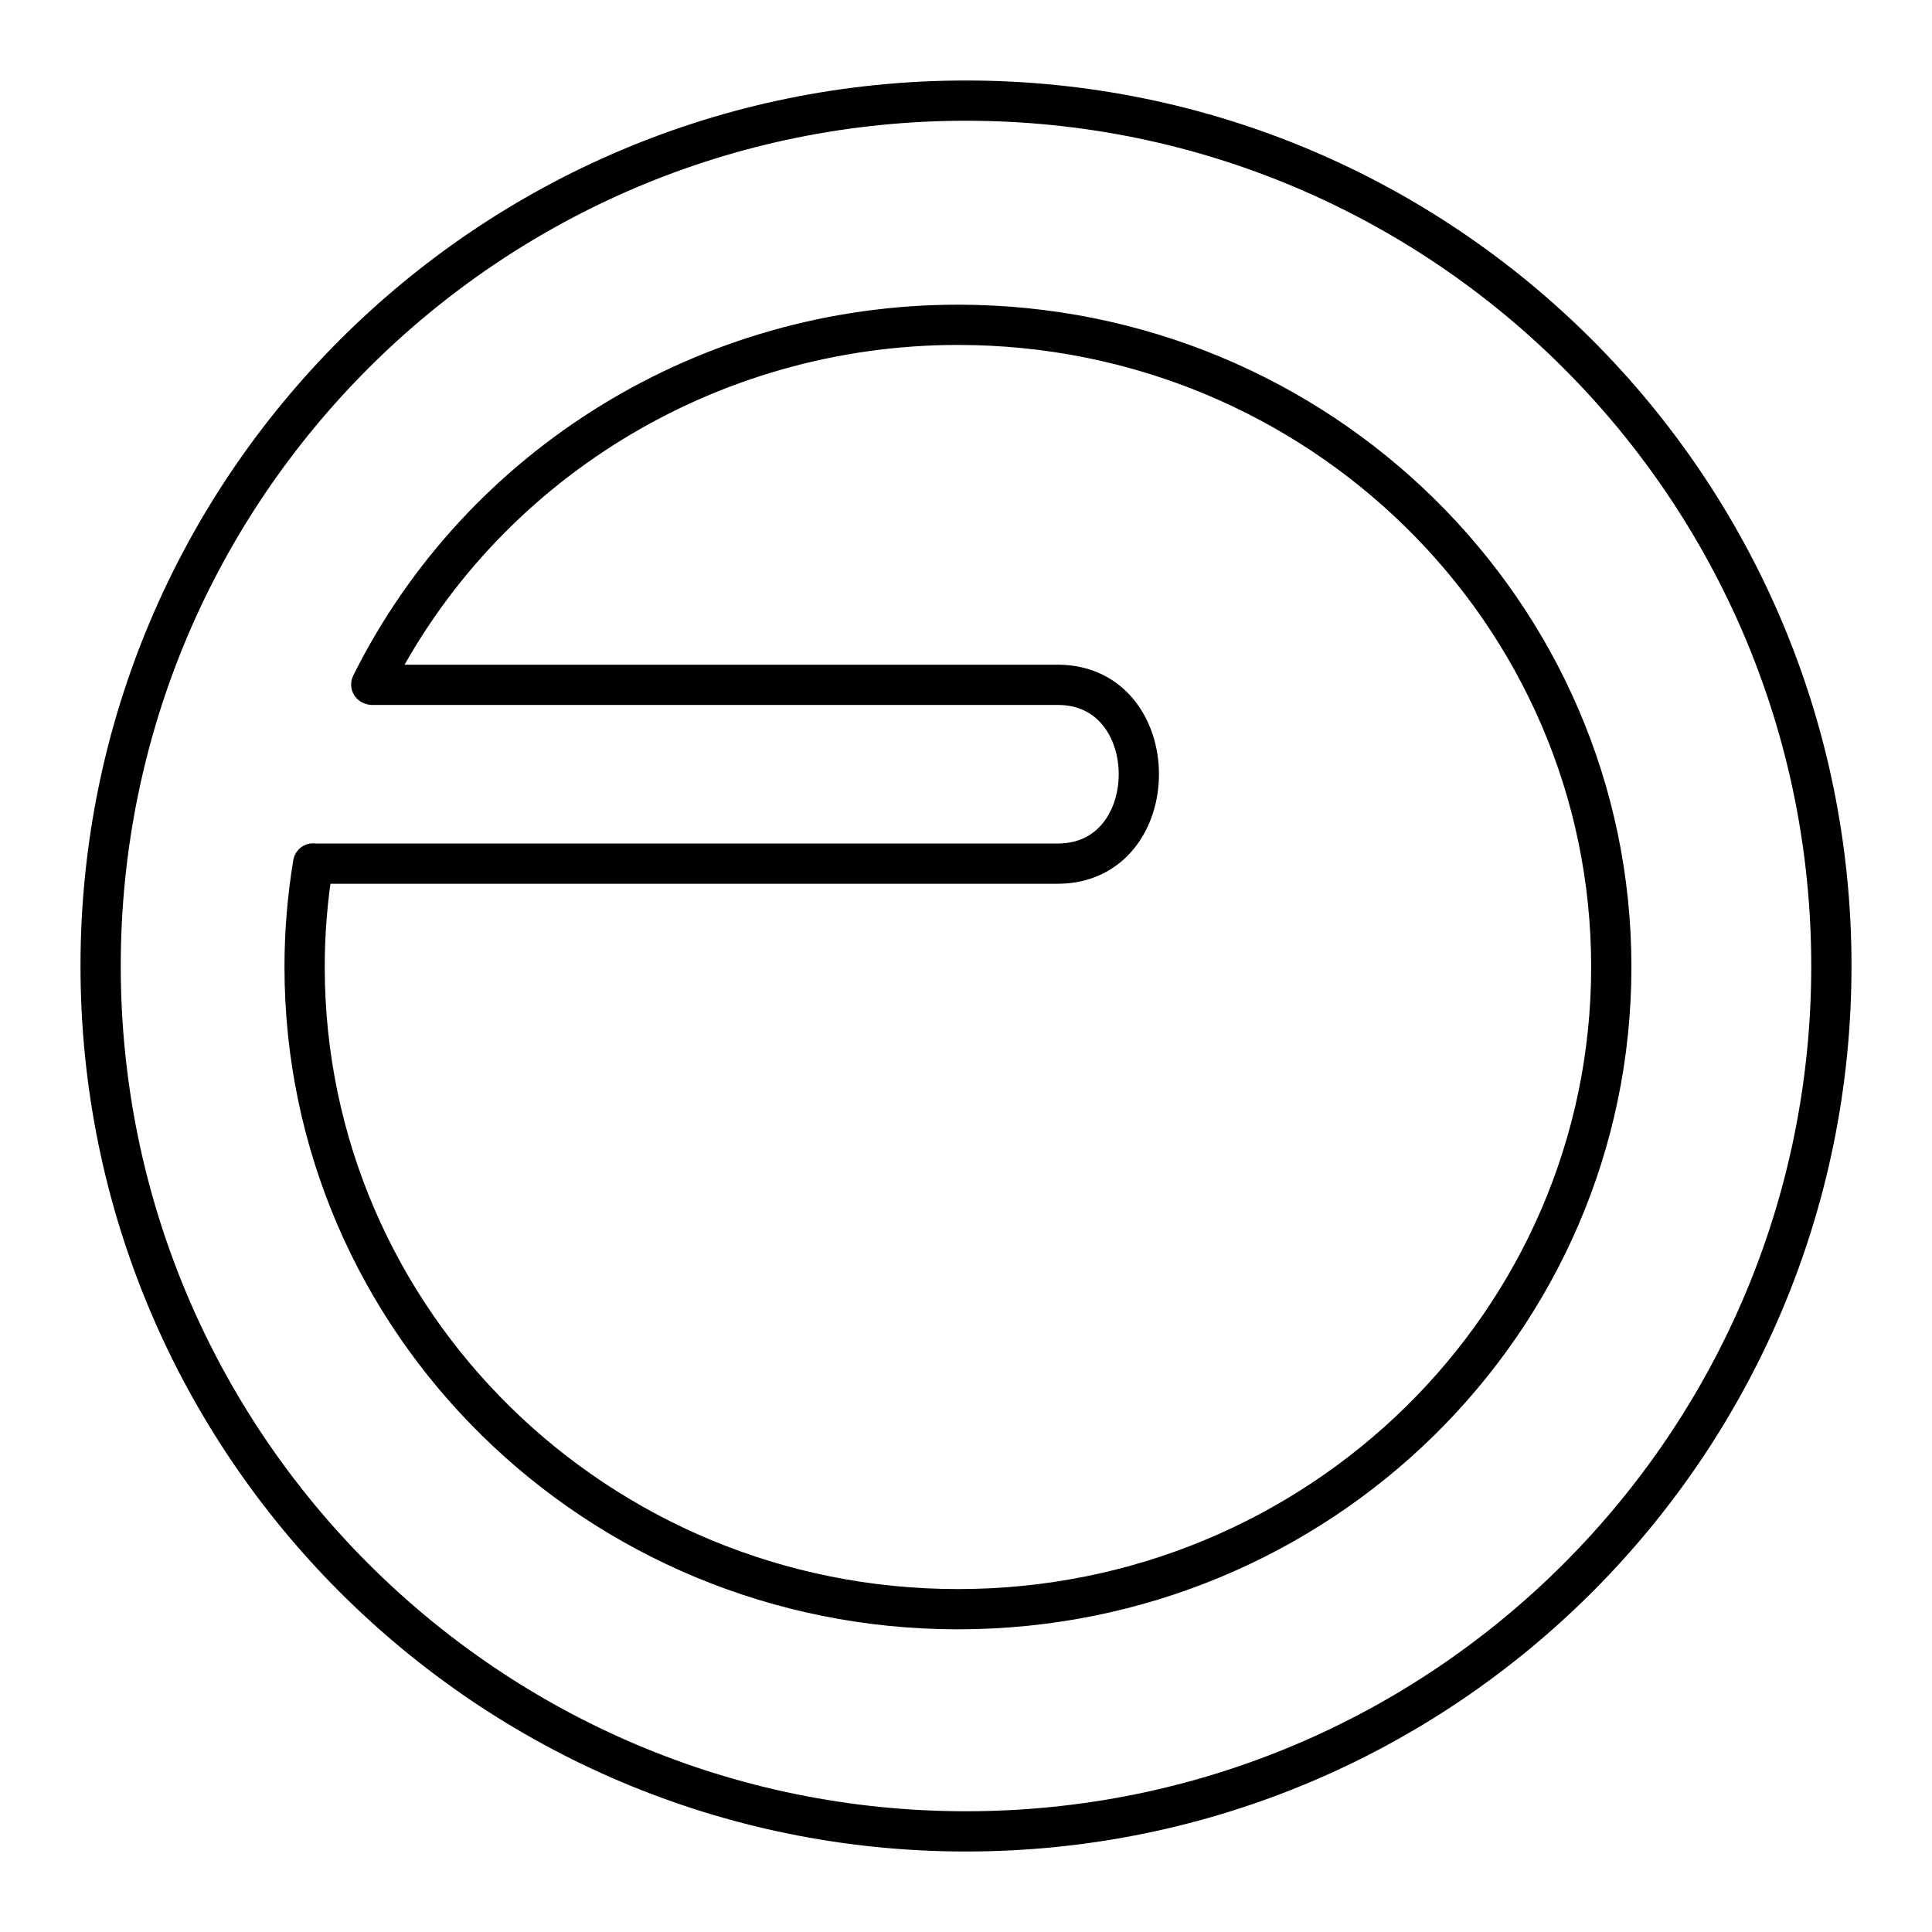
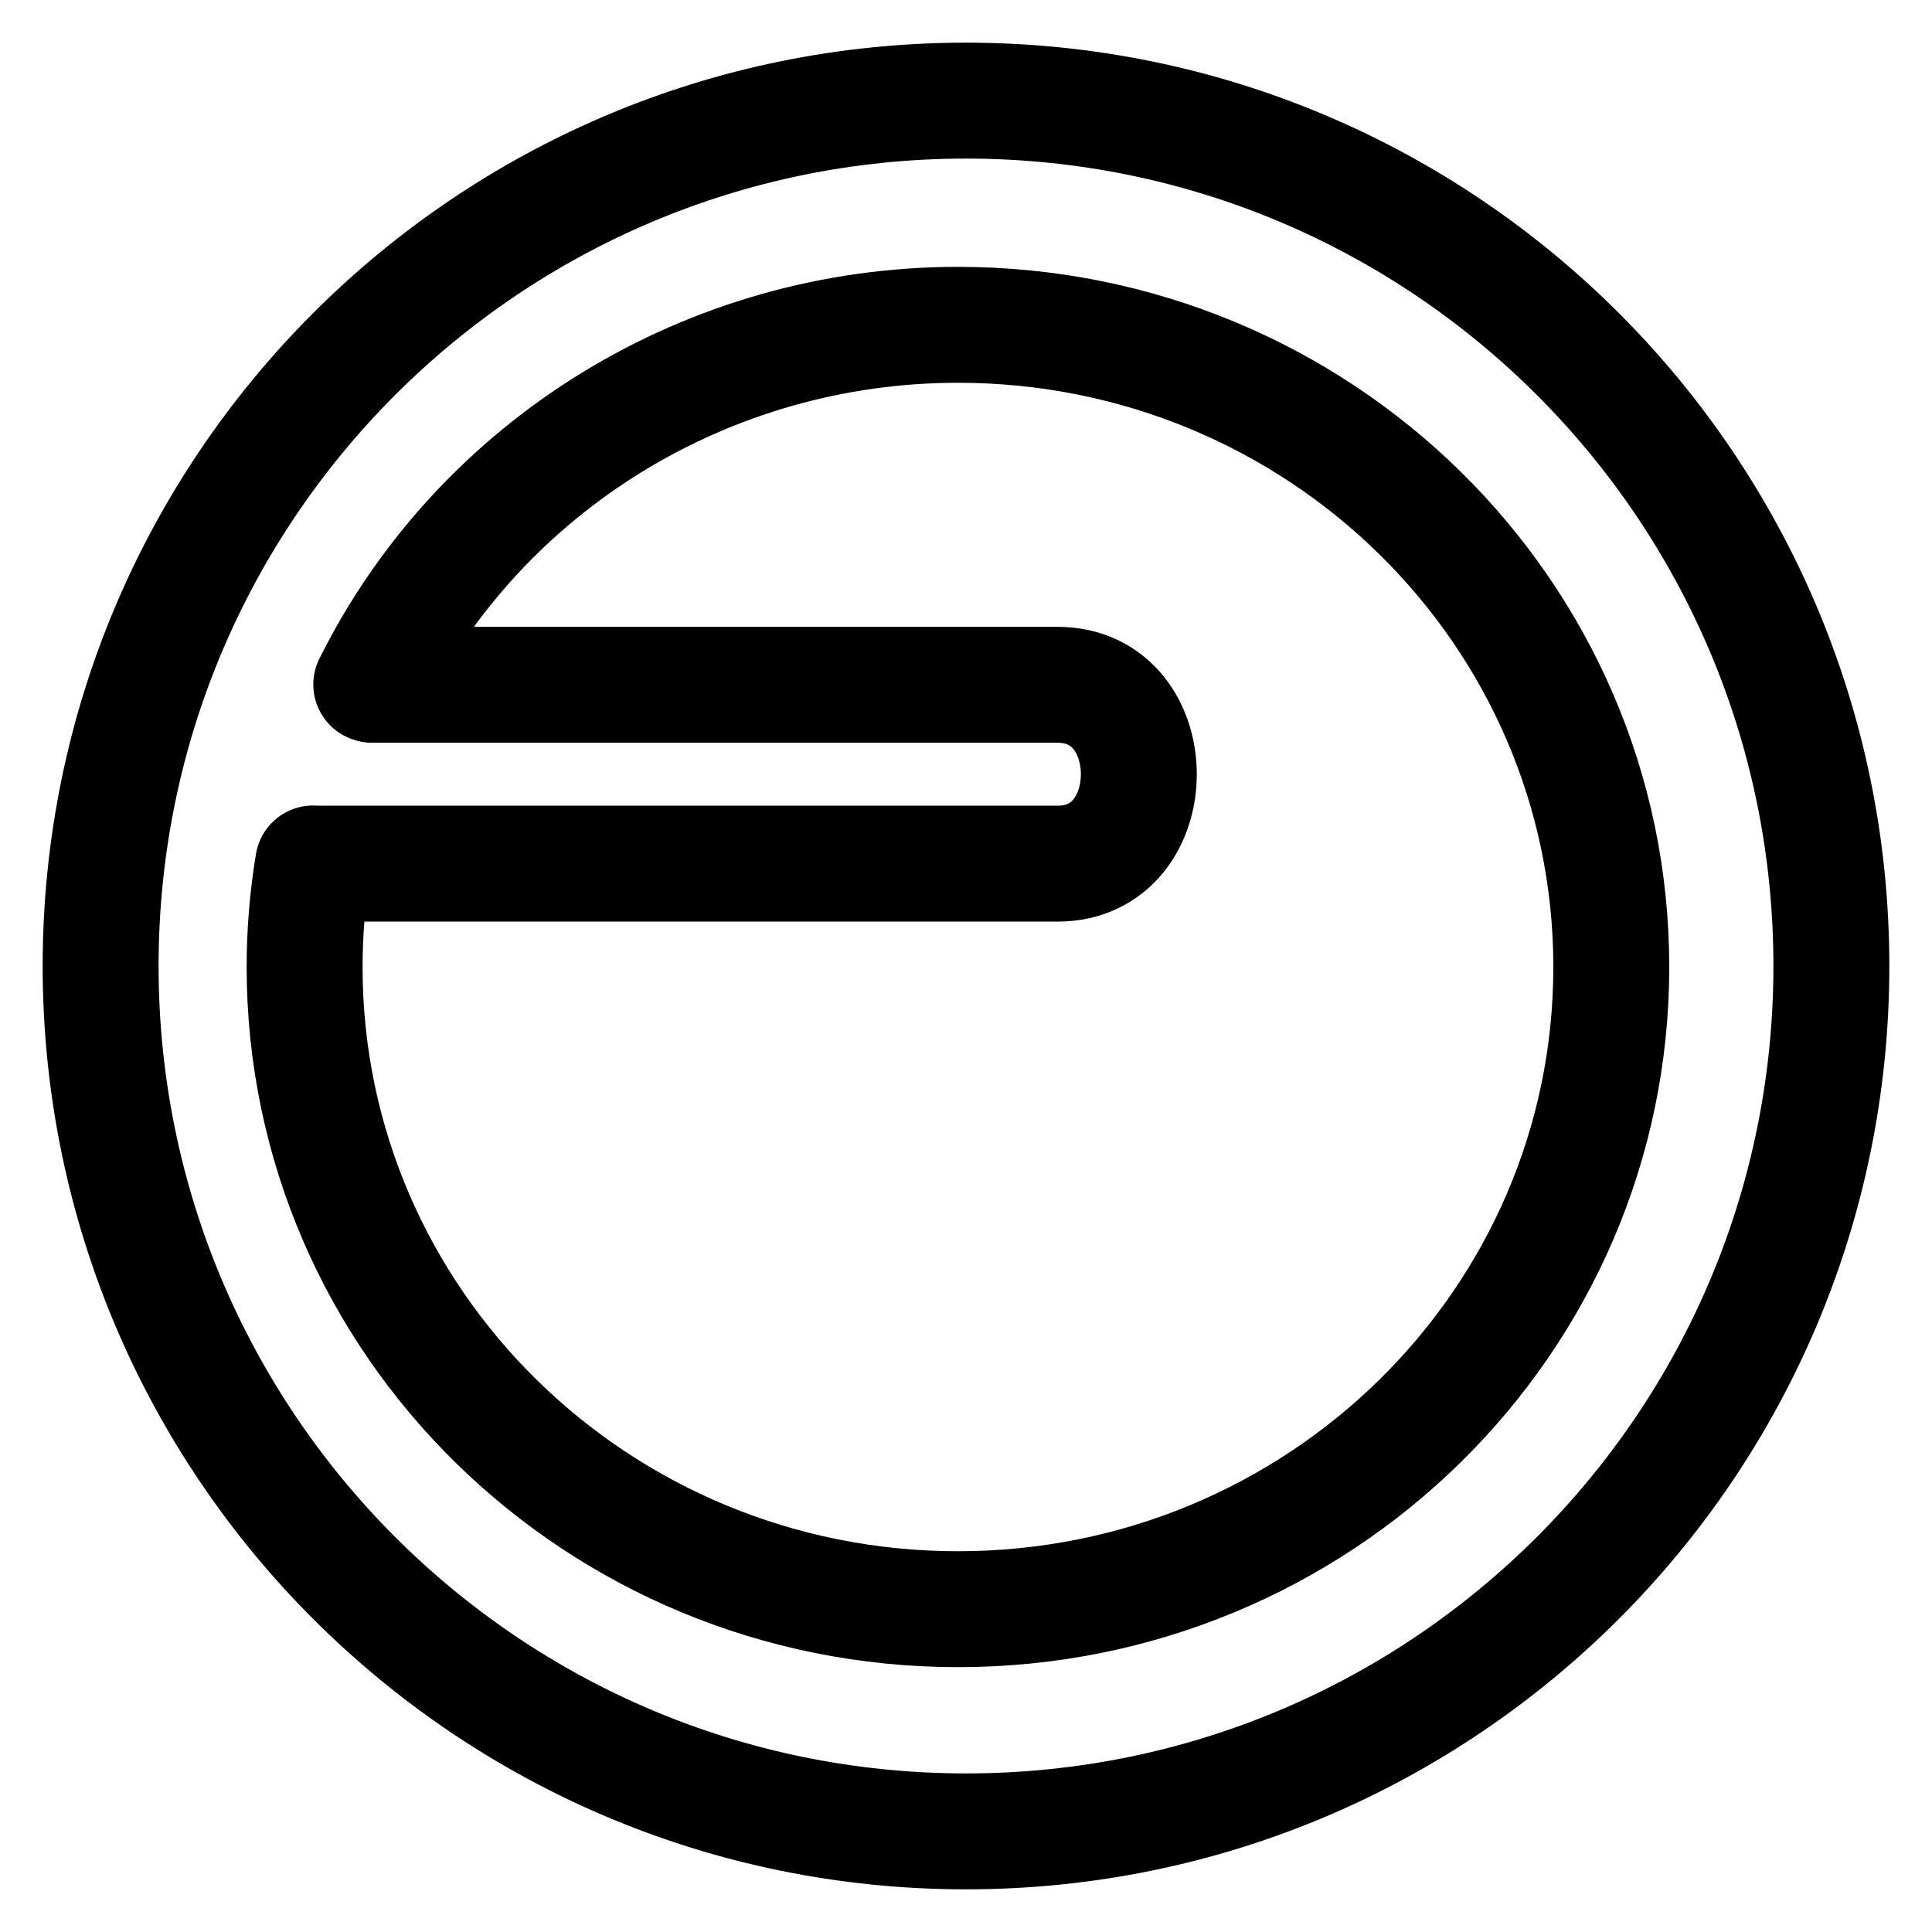
- <svg xmlns="http://www.w3.org/2000/svg" width="800px" height="800px" viewBox="0 0 48 48" id="b">
-   <defs>
-     <style>.e{fill:none;stroke:#000000;stroke-linecap:round;stroke-linejoin:round;}</style>
-   </defs>
-   <circle id="c" class="e" cx="24" cy="24" r="21.5" />
-   <path id="d" class="e" d="m7.801,21.457h18.477c2.688,0,2.688-4.443,0-4.443H9.248m-.024-.008c2.726-5.469,8.381-8.936,14.576-8.936,8.964,0,16.232,7.143,16.232,15.955h0c0,8.812-7.267,15.955-16.232,15.955h0c-8.964,0-16.232-7.143-16.232-15.955h0c0-.862.071-1.722.212-2.573" />
+ <svg xmlns="http://www.w3.org/2000/svg" viewBox="0 0 48 48" id="b" fill="#000000">
+   <g id="SVGRepo_bgCarrier" stroke-width="0" />
+   <g id="SVGRepo_tracerCarrier" stroke-linecap="round" stroke-linejoin="round" stroke="#CCCCCC" stroke-width="2.88">
+     <defs>
+       <style>.e{fill:none;stroke:currentColor;stroke-linecap:round;stroke-linejoin:round;}</style>
+     </defs>
+     <circle id="c" class="e" cx="24" cy="24" r="21.5" />
+     <path id="d" class="e" d="m7.801,21.457h18.477c2.688,0,2.688-4.443,0-4.443H9.248m-.024-.008c2.726-5.469,8.381-8.936,14.576-8.936,8.964,0,16.232,7.143,16.232,15.955h0c0,8.812-7.267,15.955-16.232,15.955h0c-8.964,0-16.232-7.143-16.232-15.955h0c0-.862.071-1.722.212-2.573" />
+   </g>
+   <g id="SVGRepo_iconCarrier">
+     <defs>
+       <style>.e{fill:none;stroke:currentColor;stroke-linecap:round;stroke-linejoin:round;}</style>
+     </defs>
+     <circle id="c" class="e" cx="24" cy="24" r="21.5" />
+     <path id="d" class="e" d="m7.801,21.457h18.477c2.688,0,2.688-4.443,0-4.443H9.248m-.024-.008c2.726-5.469,8.381-8.936,14.576-8.936,8.964,0,16.232,7.143,16.232,15.955h0c0,8.812-7.267,15.955-16.232,15.955h0c-8.964,0-16.232-7.143-16.232-15.955h0c0-.862.071-1.722.212-2.573" />
+   </g>
</svg>
